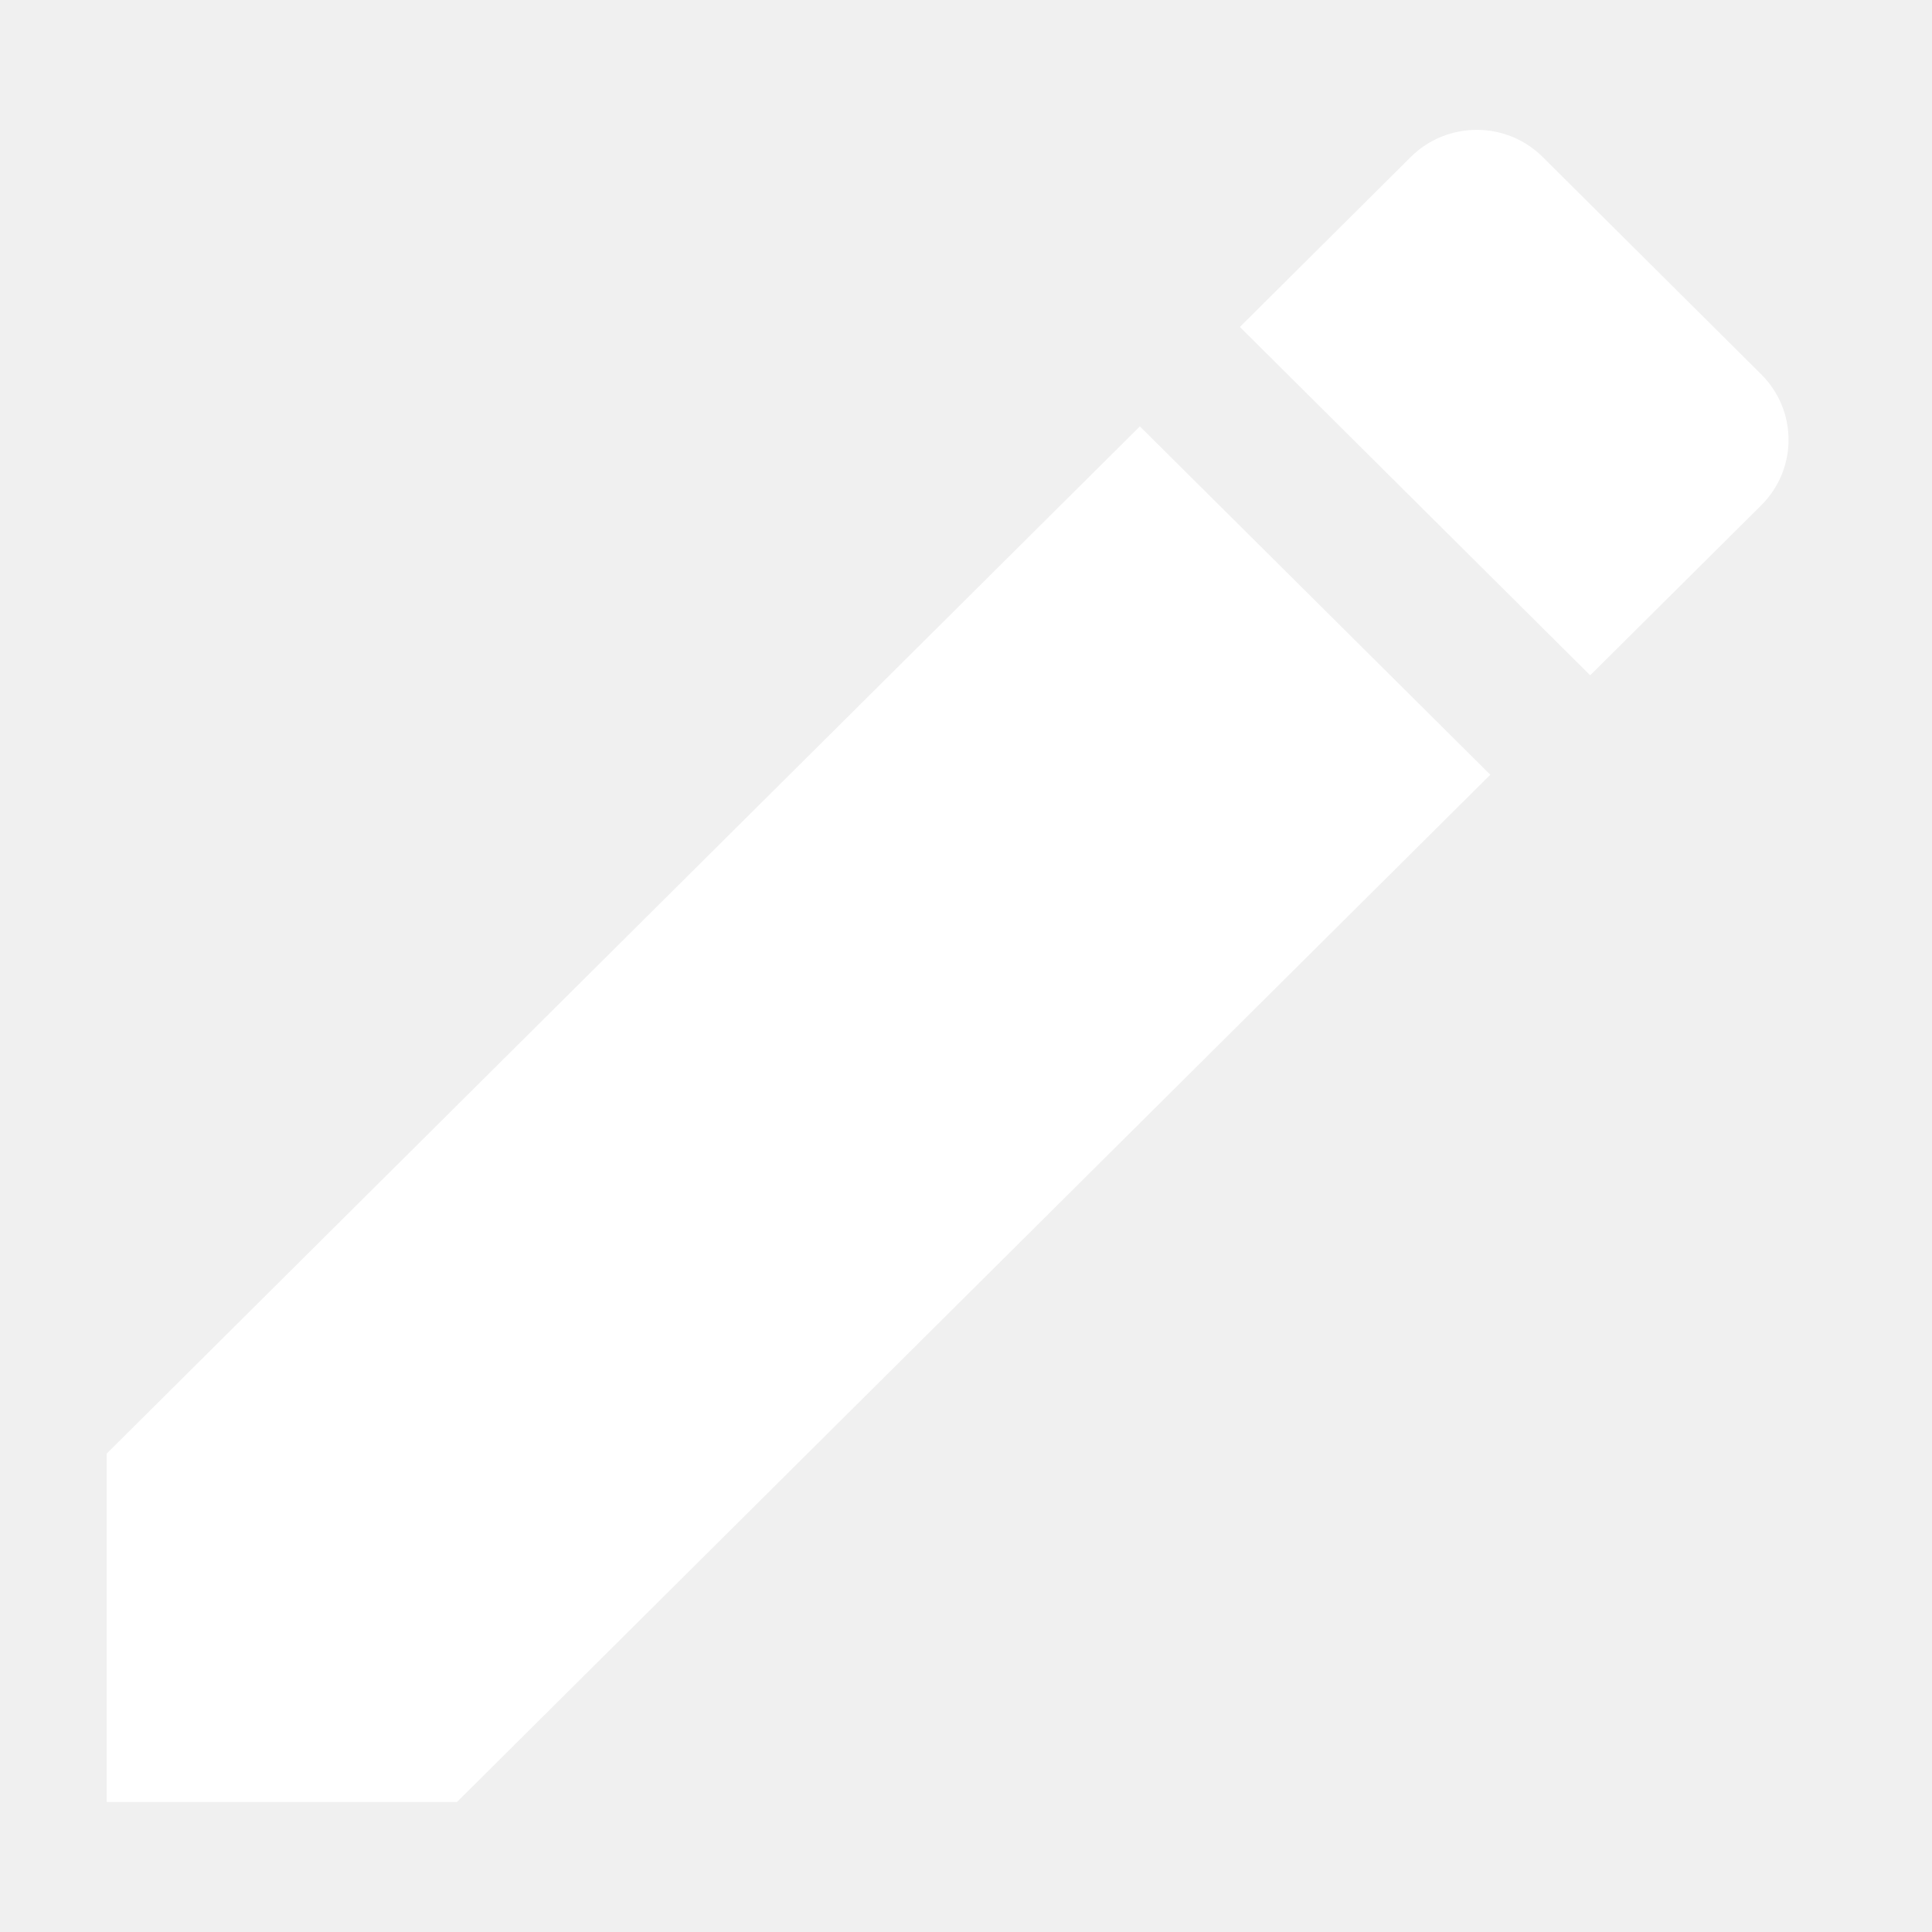
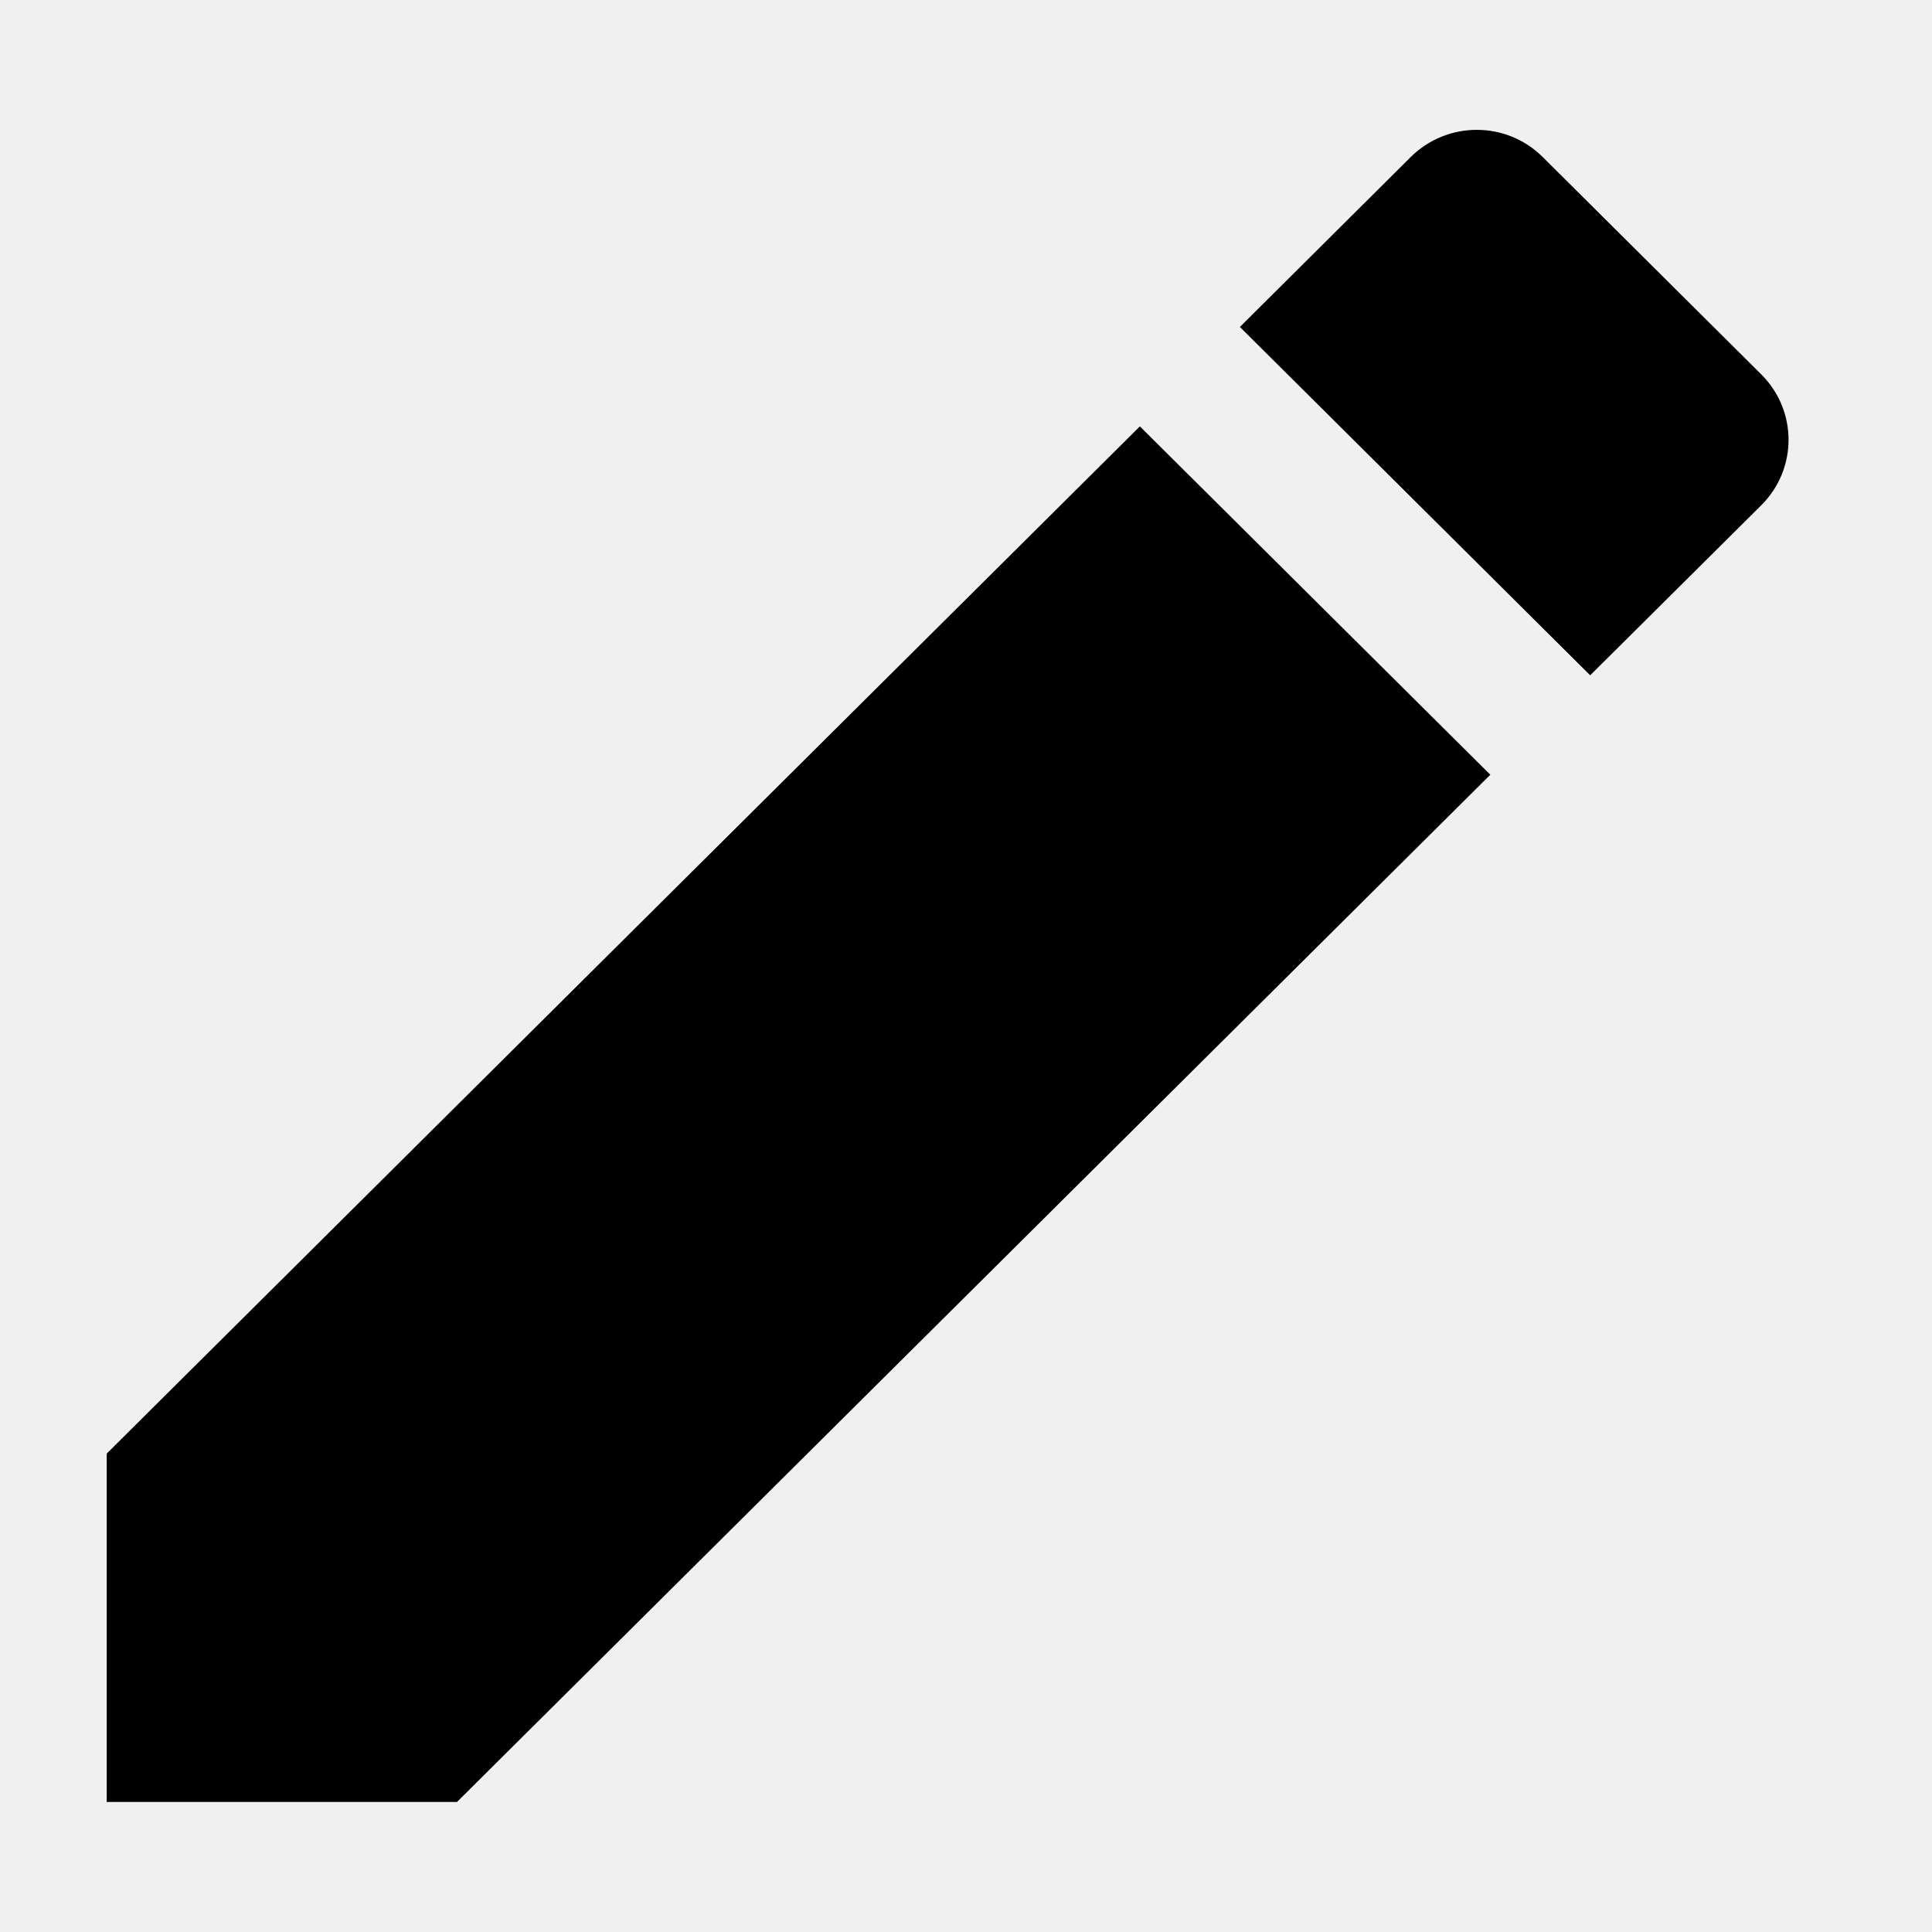
- <svg xmlns="http://www.w3.org/2000/svg" width="18" height="18" viewBox="0 0 13 13" fill="none">
-   <path d="M0.718 9.781V12.125H3.075L10.028 5.213L7.67 2.869L0.718 9.781ZM11.851 3.4C12.096 3.156 12.096 2.763 11.851 2.519L10.38 1.056C10.135 0.813 9.739 0.813 9.493 1.056L8.343 2.2L10.7 4.544L11.851 3.4Z" fill="white" />
+ <svg xmlns="http://www.w3.org/2000/svg" width="18" height="18" viewBox="0 0 13 13" fill="white">
+   <path d="M0.718 9.781V12.125H3.075L10.028 5.213L7.67 2.869L0.718 9.781ZM11.851 3.4C12.096 3.156 12.096 2.763 11.851 2.519L10.38 1.056C10.135 0.813 9.739 0.813 9.493 1.056L8.343 2.2L10.7 4.544L11.851 3.4Z" fill="currentColor" />
</svg>
